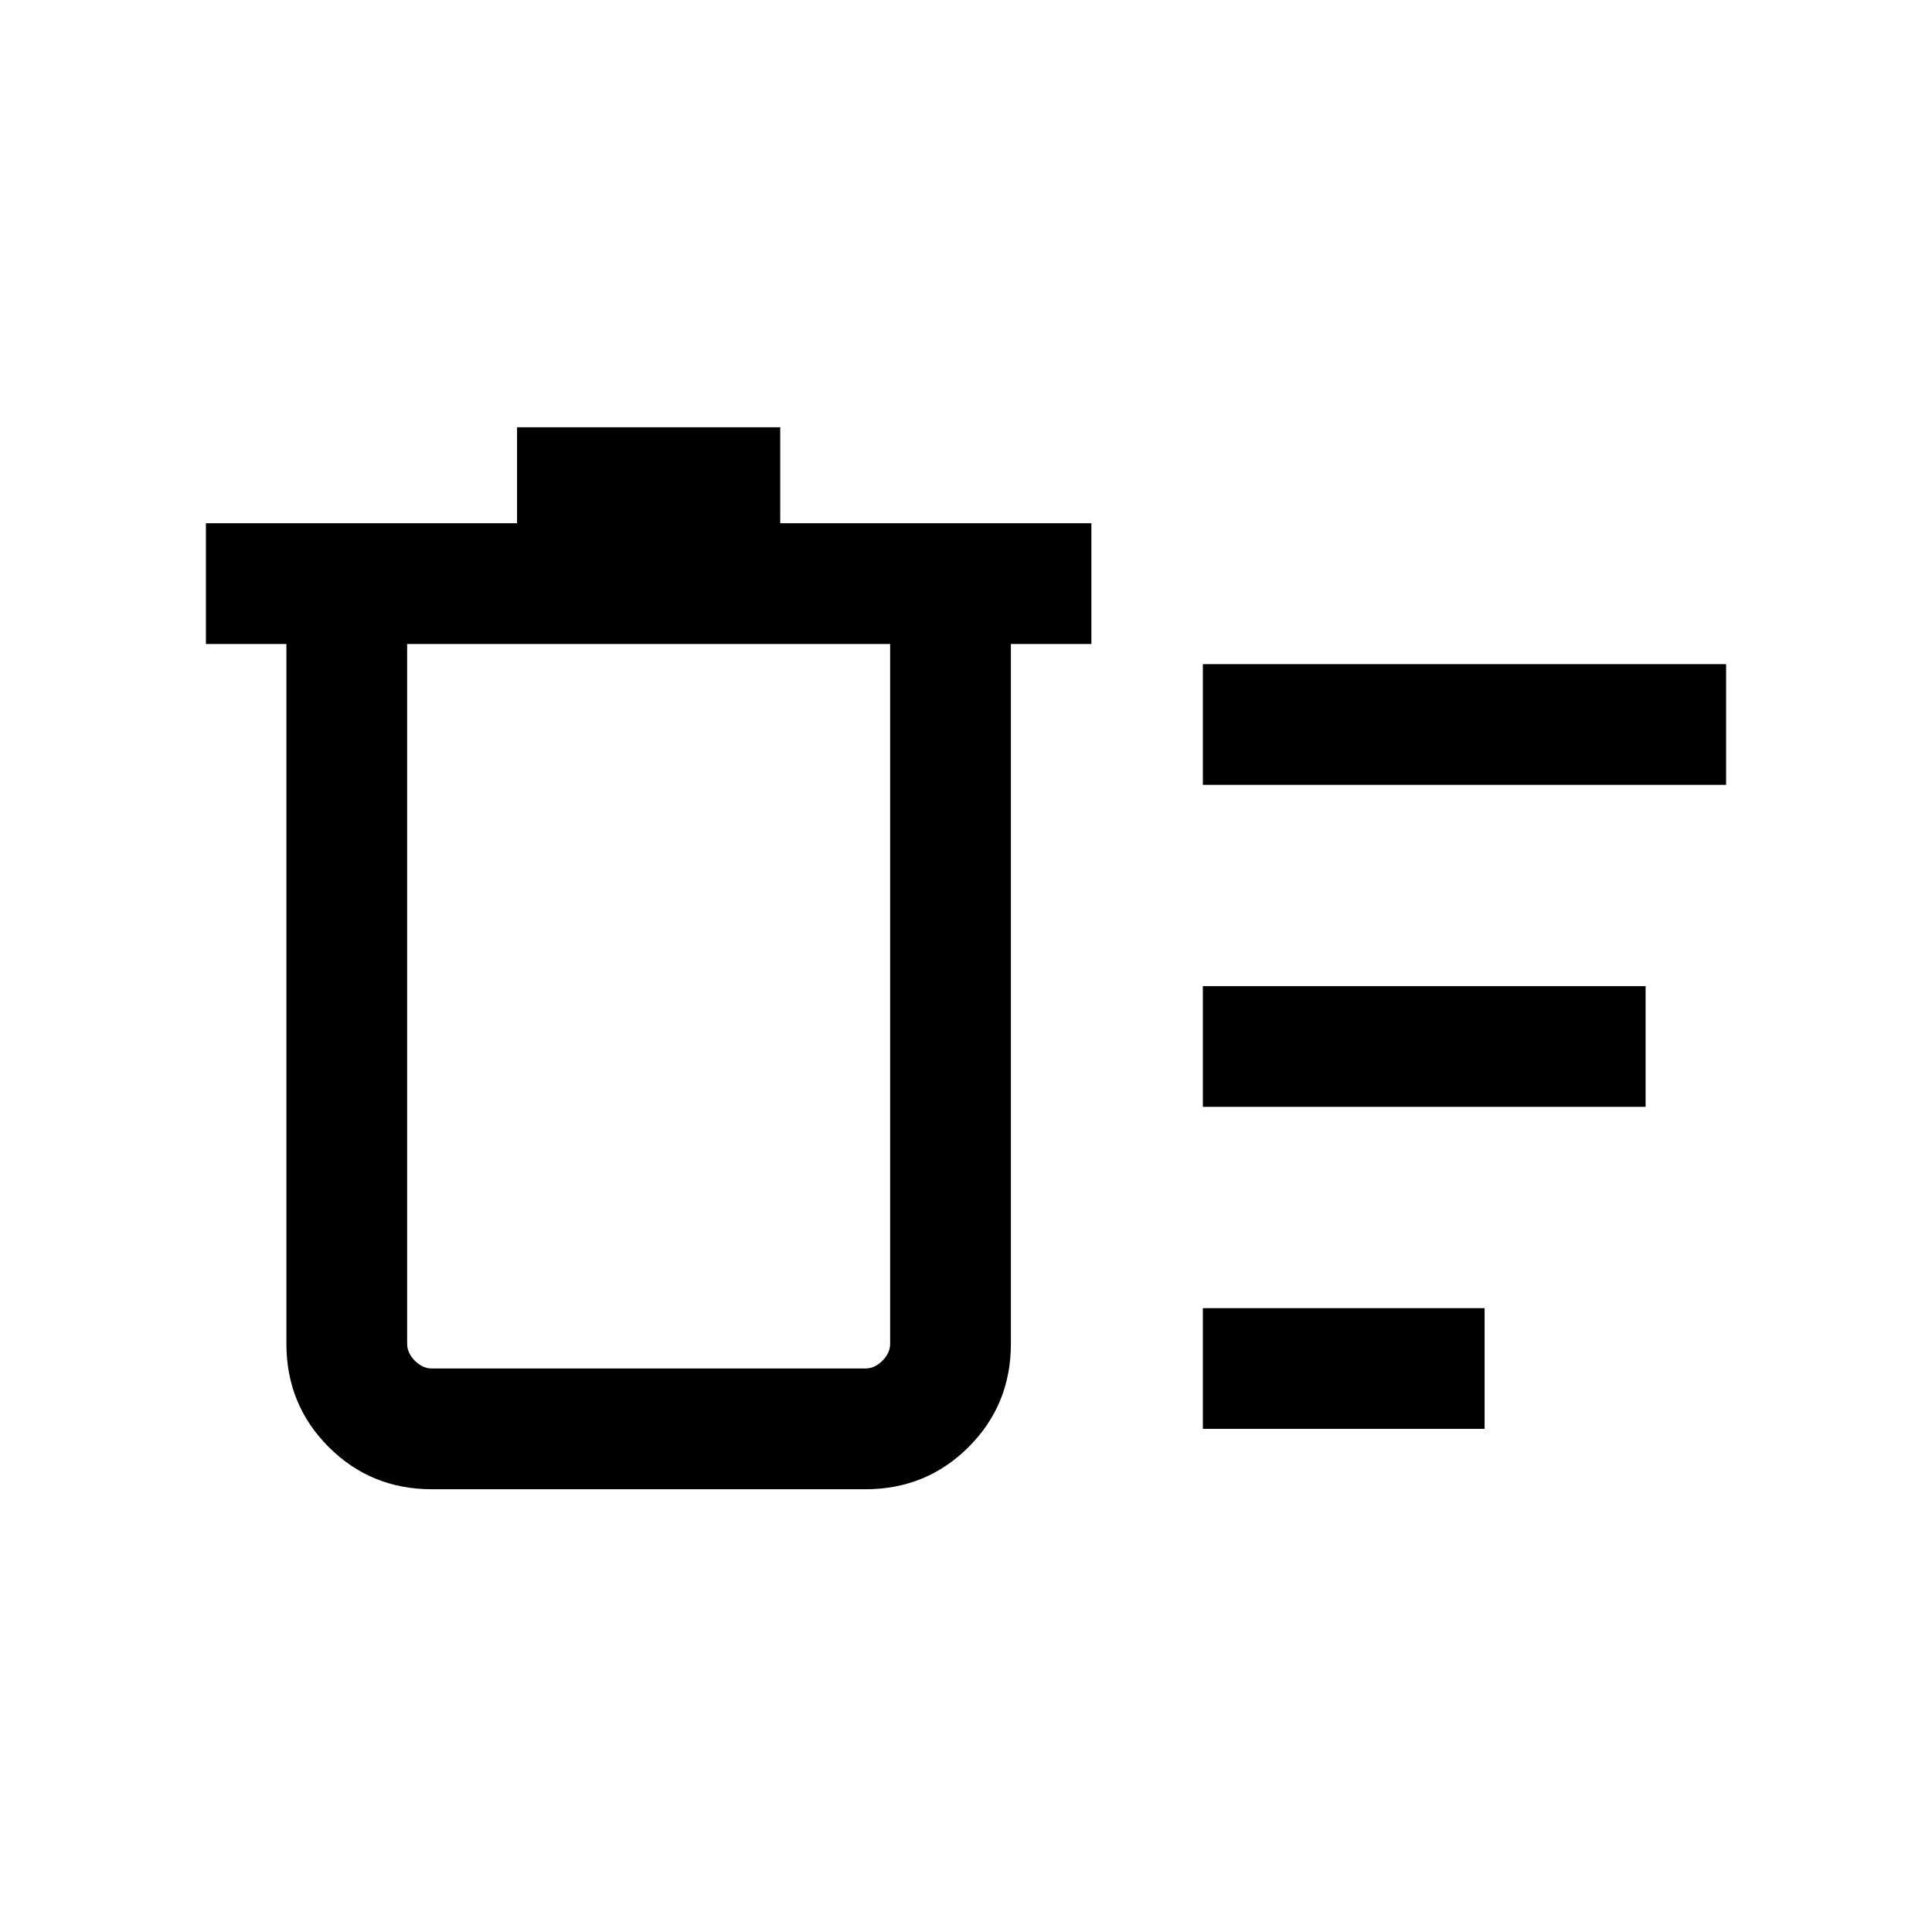
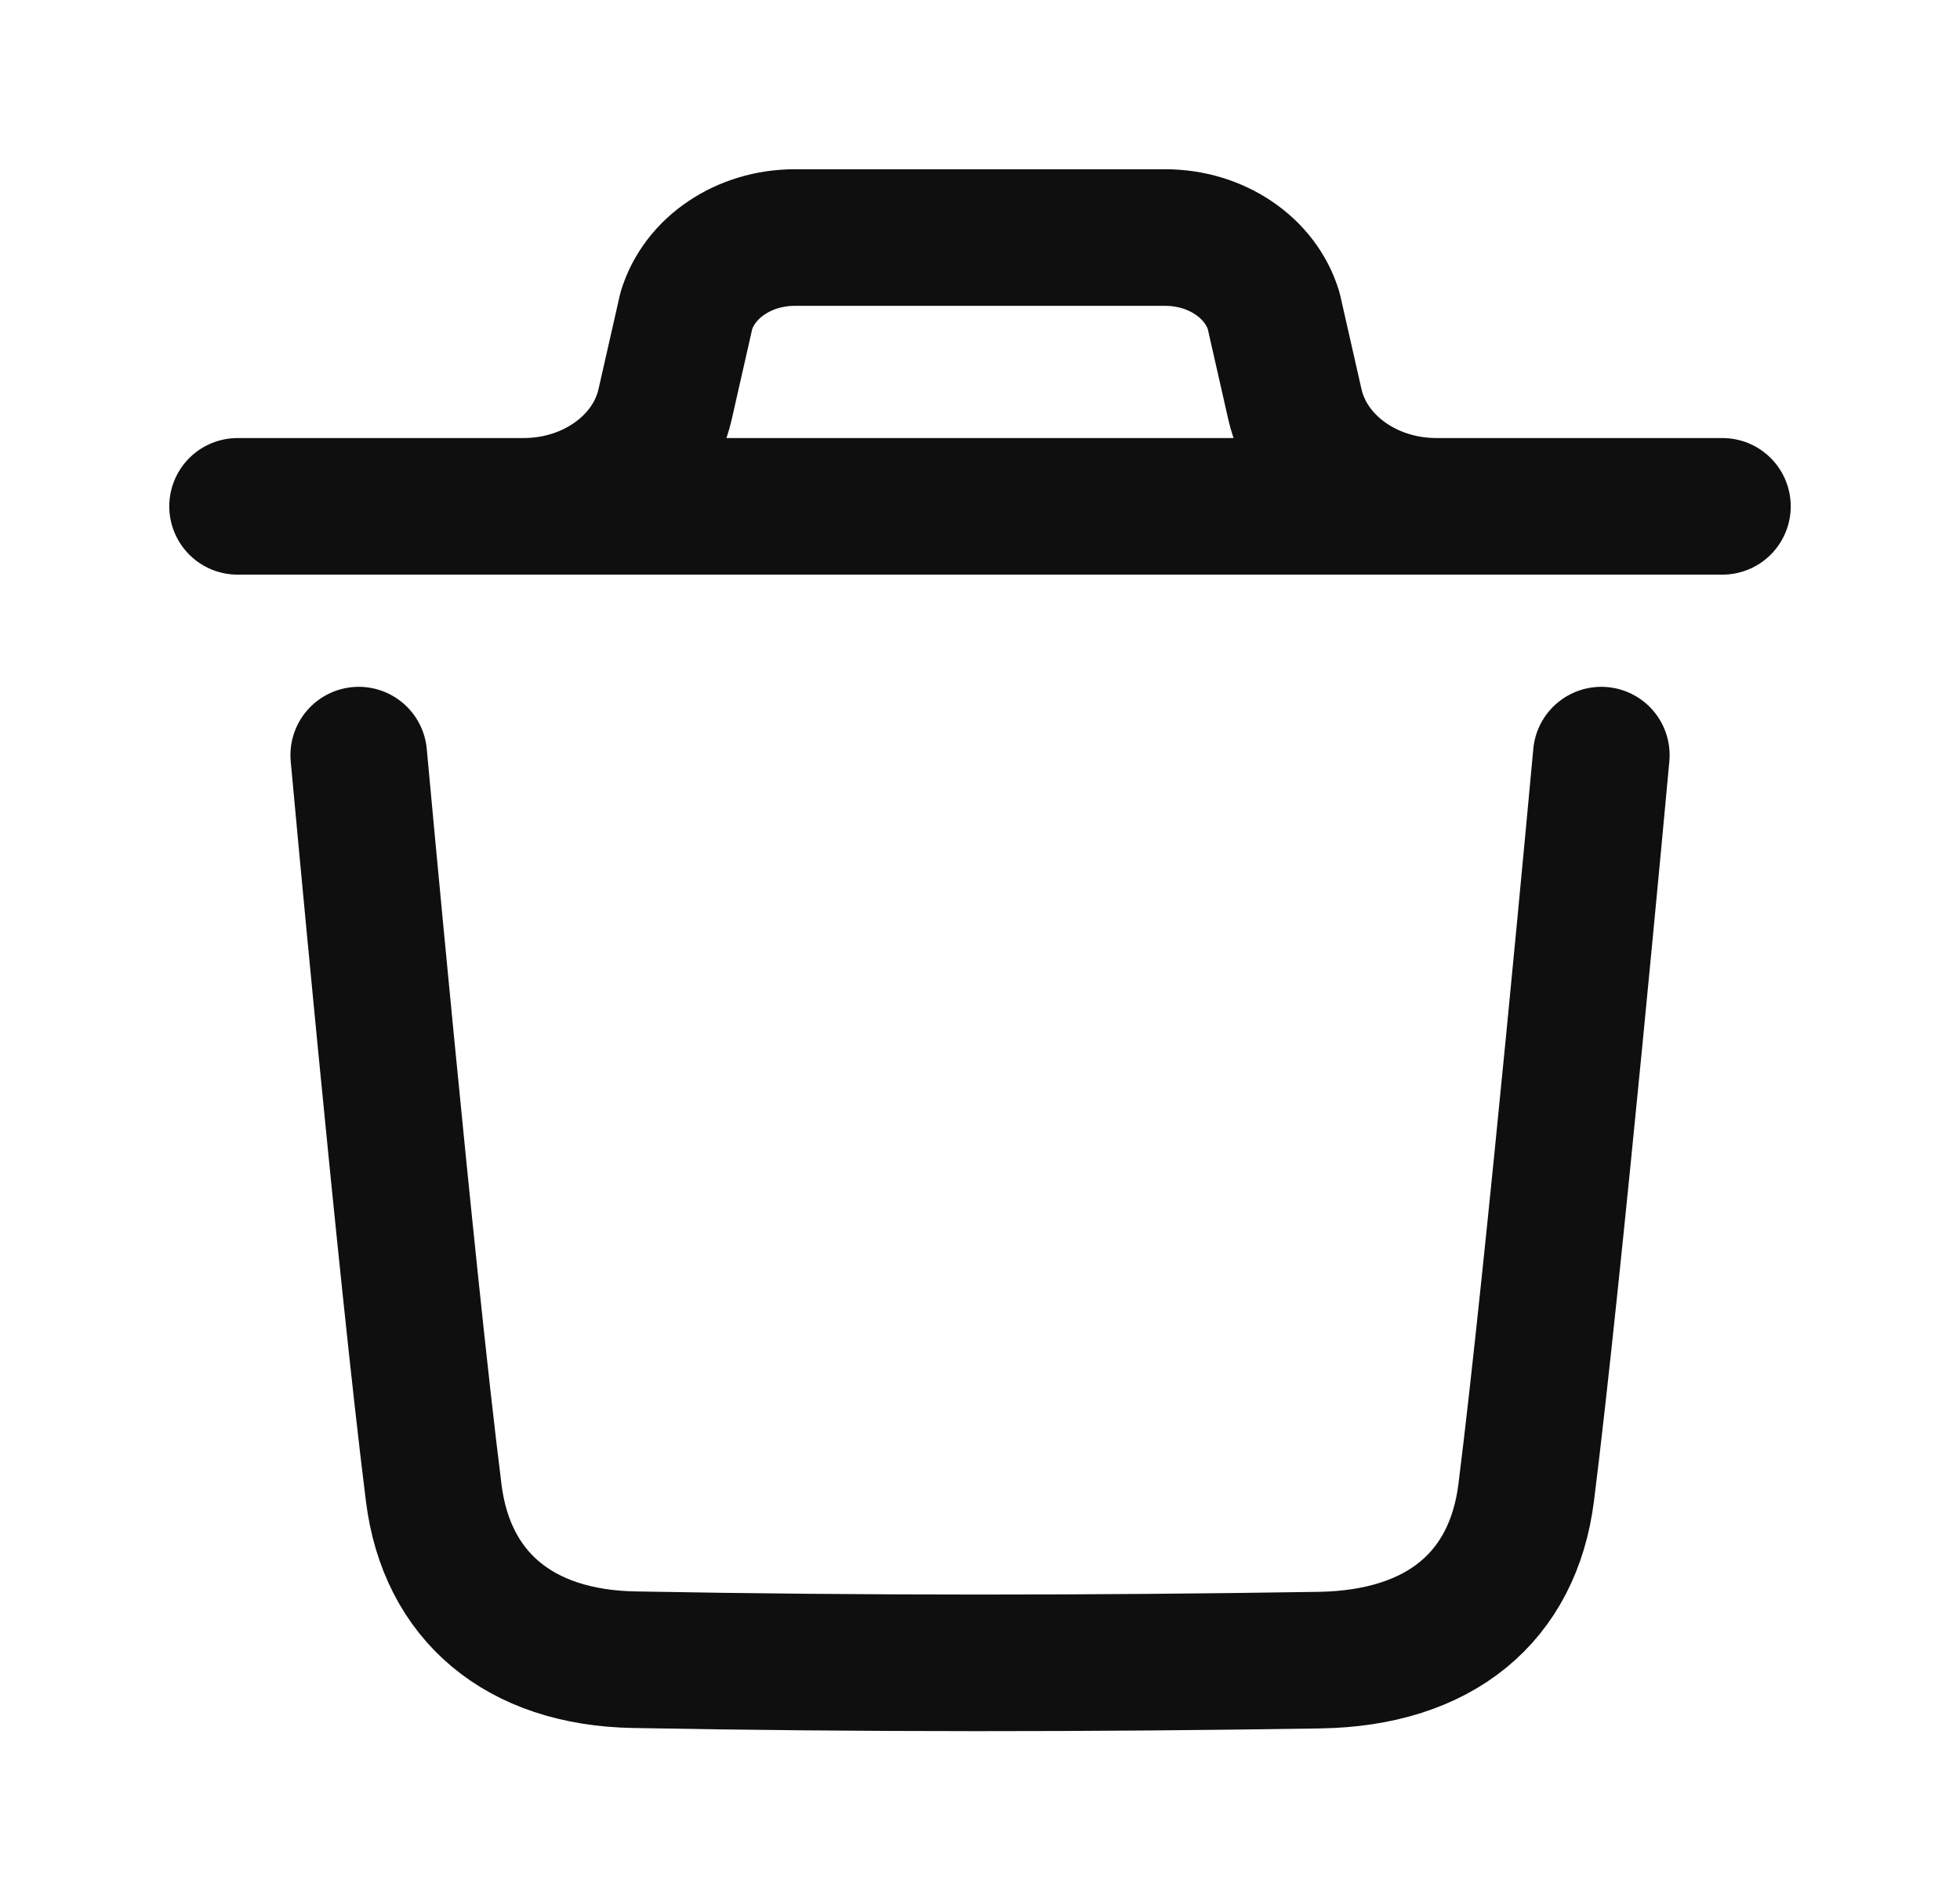
- <svg xmlns="http://www.w3.org/2000/svg" height="24px" viewBox="0 -960 960 960" width="24px" fill="#f0f0f">
-   <path d="M597.69-250v-60h140v60h-140Zm0-320v-60h260v60h-260Zm0 160v-60h220v60h-220ZM142.31-640h-40v-60h154.61v-47.69h130.77V-700h154.62v60h-40v347.69q0 30.31-21 51.31-21 21-51.31 21H214.62q-30.31 0-51.31-21-21-21-21-51.31V-640Zm60 0v347.69q0 4.62 3.84 8.46Q210-280 214.62-280H430q4.61 0 8.46-3.85 3.85-3.84 3.85-8.46V-640h-240Zm0 0v360-360Z" />
+ <svg xmlns="http://www.w3.org/2000/svg" width="33" height="32" viewBox="0 0 33 32" fill="none">
+   <path d="M26.961 12.715C26.961 12.715 26.16 21.453 25.696 25.133C25.475 26.891 24.241 27.921 22.22 27.954C18.373 28.015 14.523 28.018 10.678 27.947C8.733 27.912 7.52 26.869 7.303 25.142C6.836 21.429 6.04 12.715 6.04 12.715M29 8.526H4M24.183 8.526C23.026 8.526 22.029 7.806 21.802 6.809L21.444 5.231C21.223 4.503 20.474 4 19.62 4H13.38C12.526 4 11.777 4.503 11.556 5.231L11.198 6.809C10.971 7.806 9.974 8.526 8.817 8.526" stroke="#0F0F0F" stroke-width="2.3" stroke-linecap="round" stroke-linejoin="round" />
</svg>
